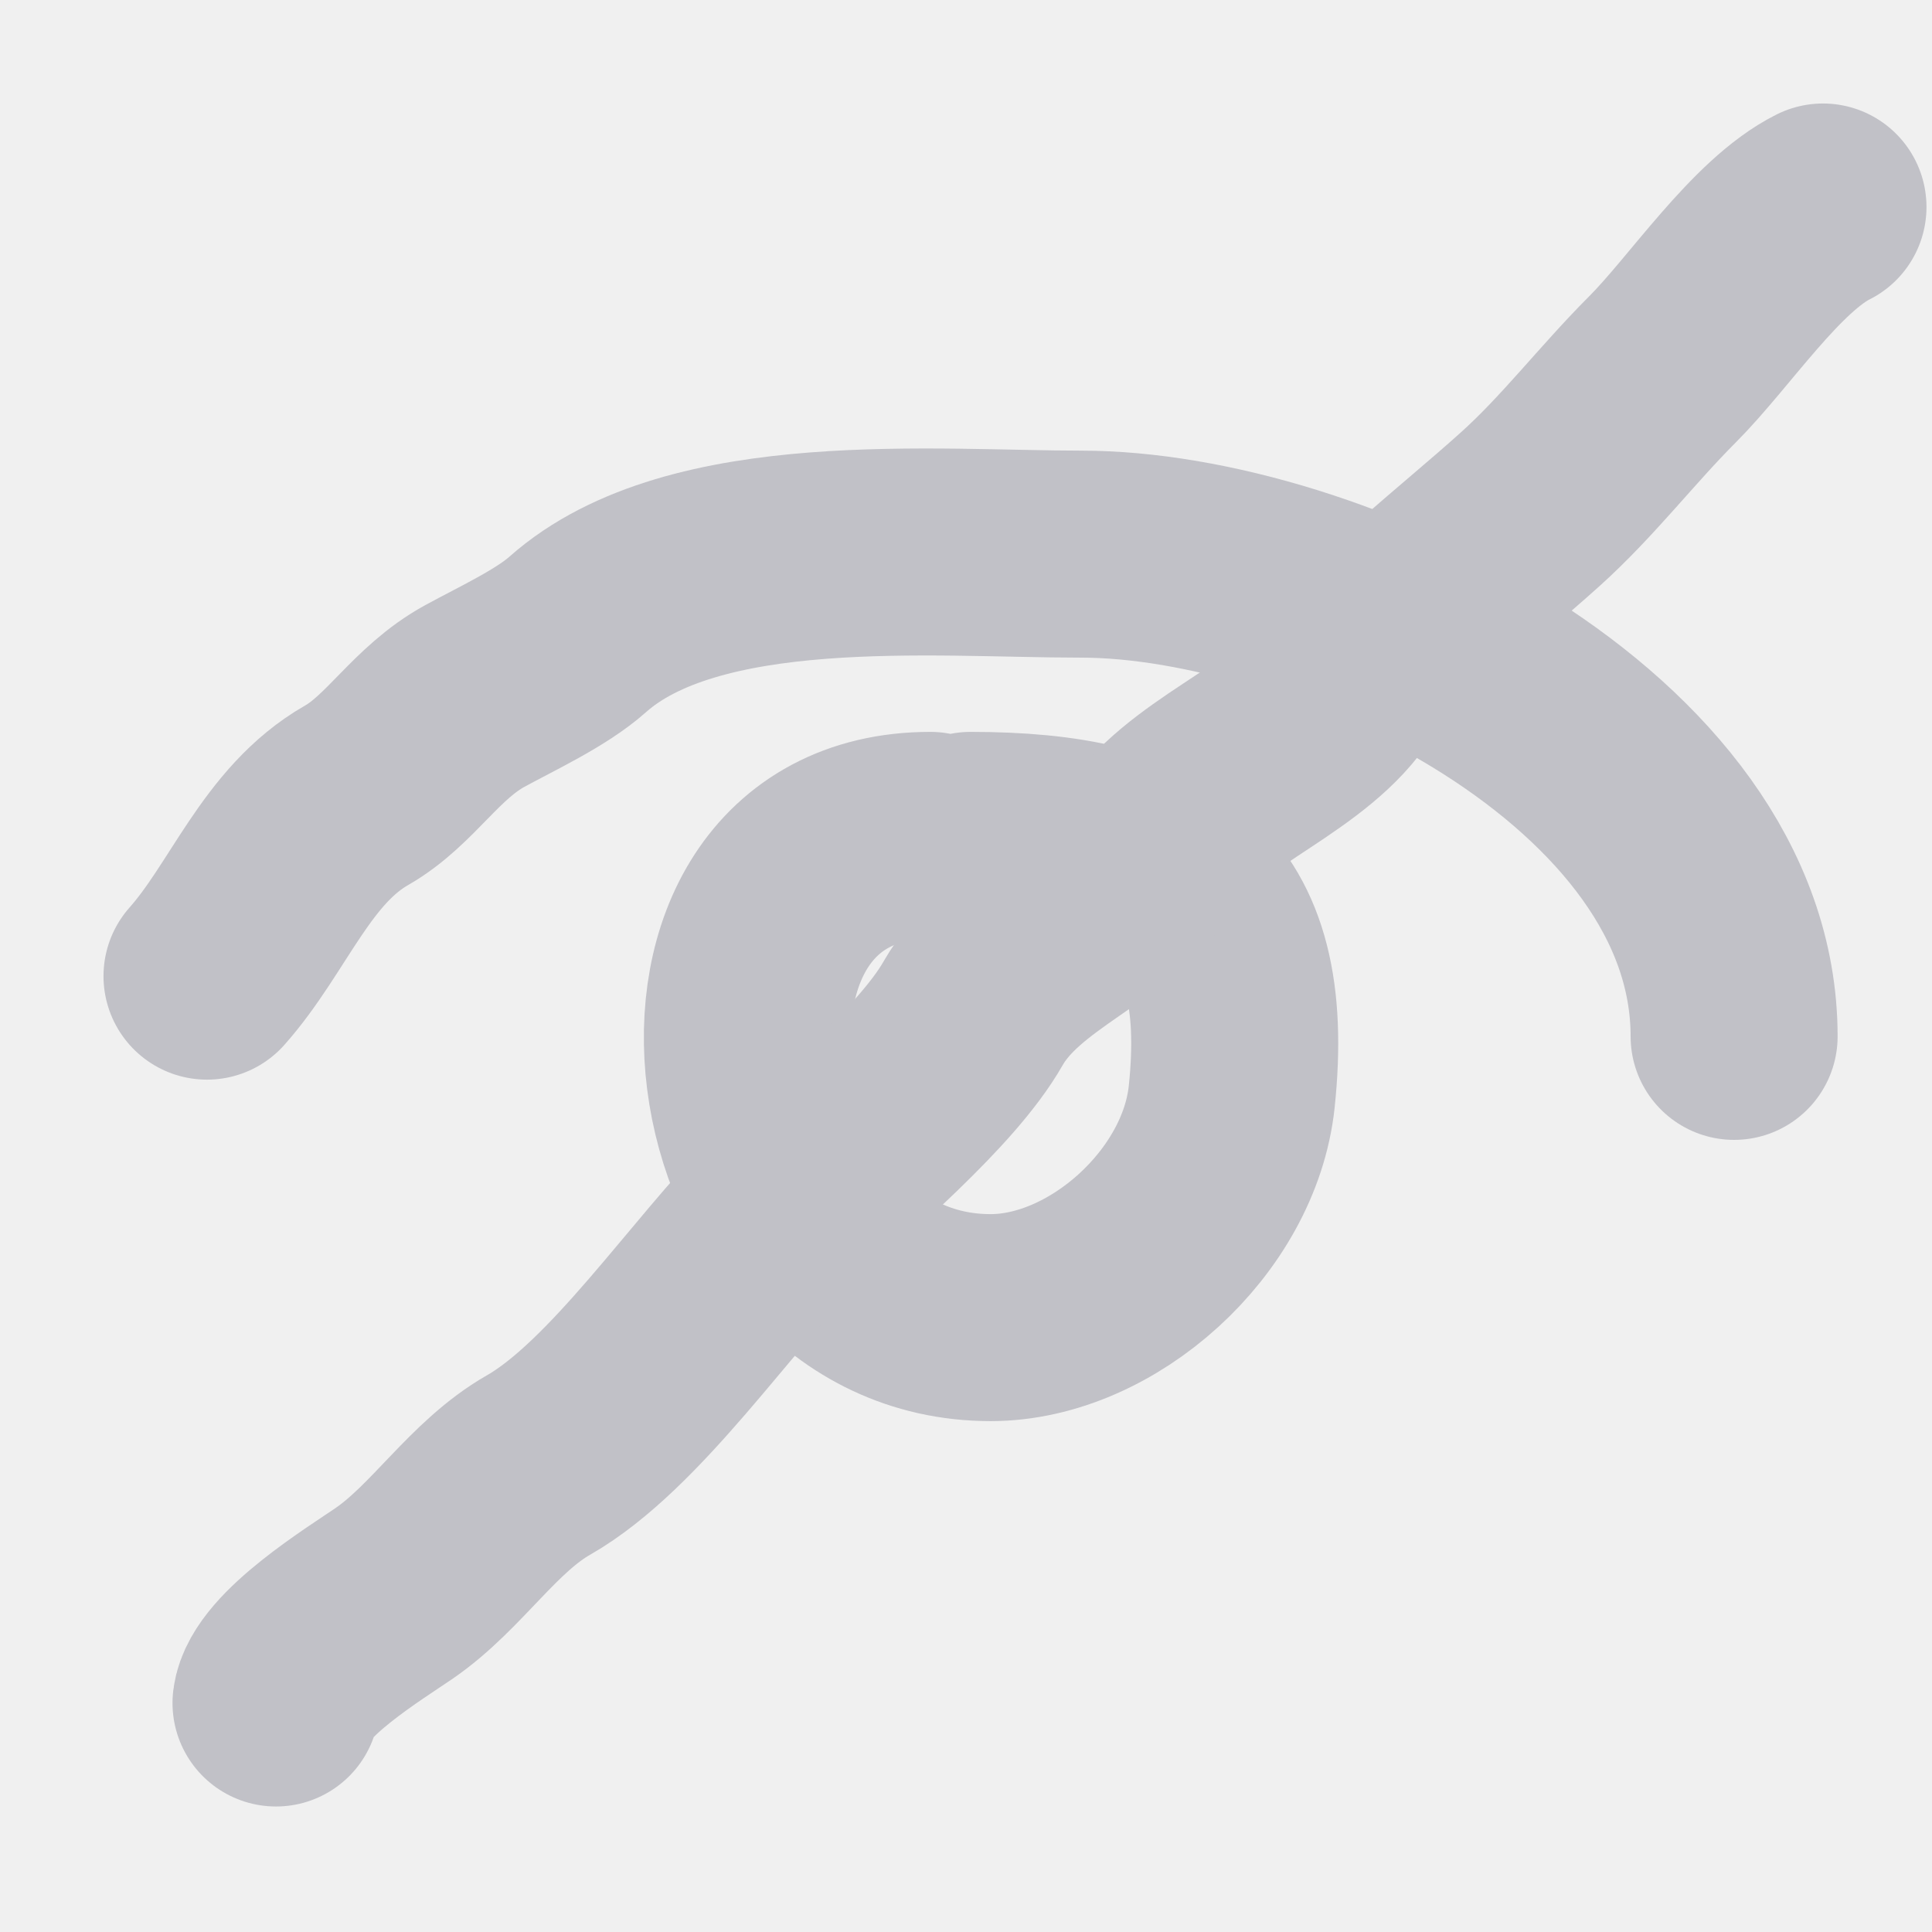
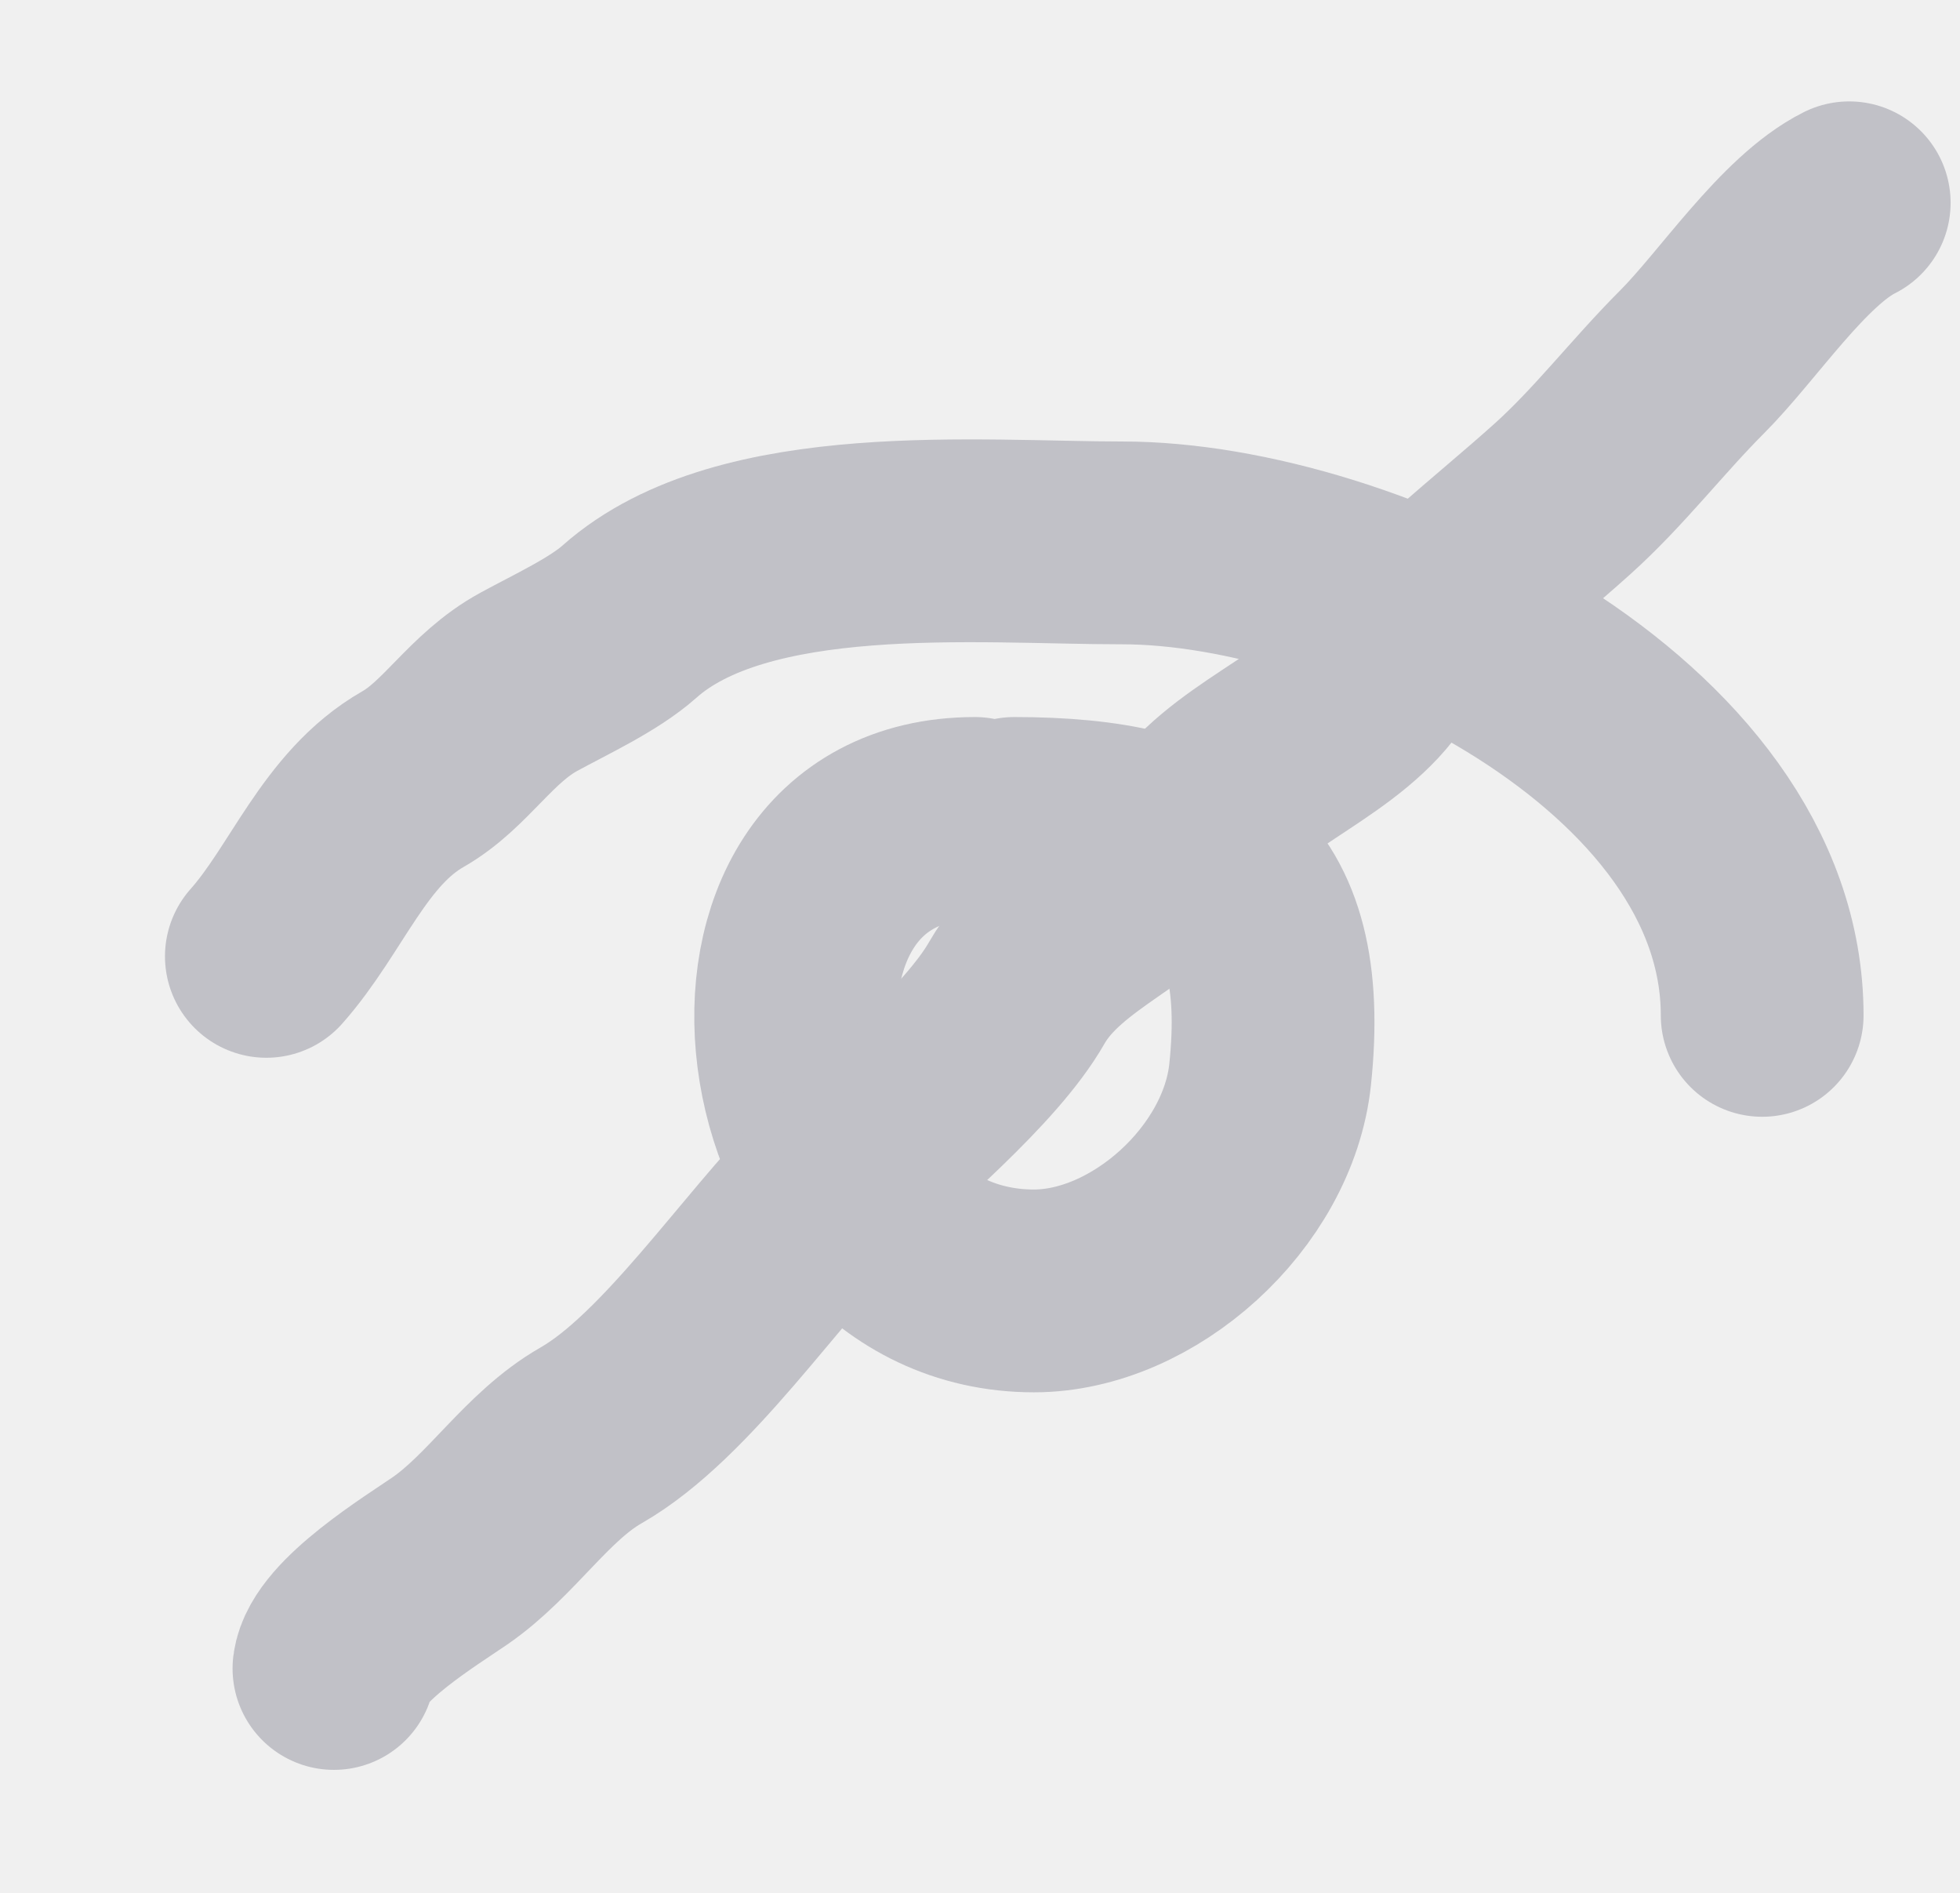
- <svg xmlns="http://www.w3.org/2000/svg" width="28" height="28" viewBox="0 0 28 28" fill="none">
-   <path d="M3 14.147C3.747 13.307 4.151 12.107 5.168 11.526C5.807 11.161 6.172 10.474 6.883 10.086C7.352 9.83 7.991 9.534 8.371 9.196C10.055 7.7 13.55 8.031 15.668 8.031C19.217 8.031 25.132 10.837 25.132 15.02" stroke="#C1C1C7" stroke-width="3" stroke-linecap="round" />
-   <path d="M13.483 12.107C9.395 12.107 10.305 19.096 14.357 19.096C15.975 19.096 17.675 17.571 17.851 15.893C18.16 12.963 16.817 12.107 14.066 12.107" stroke="#C1C1C7" stroke-width="3" stroke-linecap="round" />
-   <path d="M4 24.681C4.069 24.13 5.302 23.374 5.711 23.093C6.478 22.566 7.001 21.691 7.805 21.232C9.062 20.513 10.318 18.609 11.391 17.536C12.176 16.752 13.567 15.625 14.101 14.689C14.686 13.666 16.029 13.307 16.62 12.362C17.237 11.375 18.681 10.927 19.385 10.022C20.161 9.024 21.233 8.23 22.177 7.38C22.869 6.758 23.437 6.01 24.093 5.354C24.771 4.676 25.596 3.412 26.42 3" stroke="#C1C1C7" stroke-width="3" stroke-linecap="round" />
+ <svg xmlns="http://www.w3.org/2000/svg" width="29" height="28" viewBox="0 0 29 28" fill="none">
+   <g clip-path="url(#clip0_1479_6716)">
+     <path d="M3.941 14.147C4.688 13.307 5.093 12.107 6.109 11.526C6.749 11.161 7.113 10.474 7.824 10.086C8.293 9.83 8.933 9.534 9.313 9.196C10.996 7.7 14.491 8.031 16.609 8.031C20.159 8.031 26.073 10.837 26.073 15.02" stroke="#C1C1C7" stroke-width="3" stroke-linecap="round" />
+     <path d="M14.425 12.107C10.336 12.107 11.246 19.096 15.298 19.096C16.916 19.096 18.616 17.571 18.793 15.893C19.101 12.963 17.758 12.107 15.007 12.107" stroke="#C1C1C7" stroke-width="3" stroke-linecap="round" />
+     <path d="M4.941 24.681C5.01 24.13 6.244 23.374 6.652 23.093C7.42 22.566 7.943 21.691 8.747 21.232C10.004 20.513 11.26 18.609 12.333 17.536C13.117 16.752 14.508 15.625 15.043 14.689C15.627 13.666 16.971 13.307 17.561 12.362C18.178 11.375 19.622 10.927 20.326 10.022C21.102 9.024 22.174 8.23 23.118 7.38C23.81 6.758 24.379 6.01 25.035 5.354C25.713 4.676 26.537 3.412 27.361 3" stroke="#C1C1C7" stroke-width="3" stroke-linecap="round" />
+   </g>
+   <defs>
+     <clipPath id="clip0_1479_6716">
+       <rect width="28" height="28" fill="white" transform="translate(0.941406)" />
+     </clipPath>
+   </defs>
</svg>
